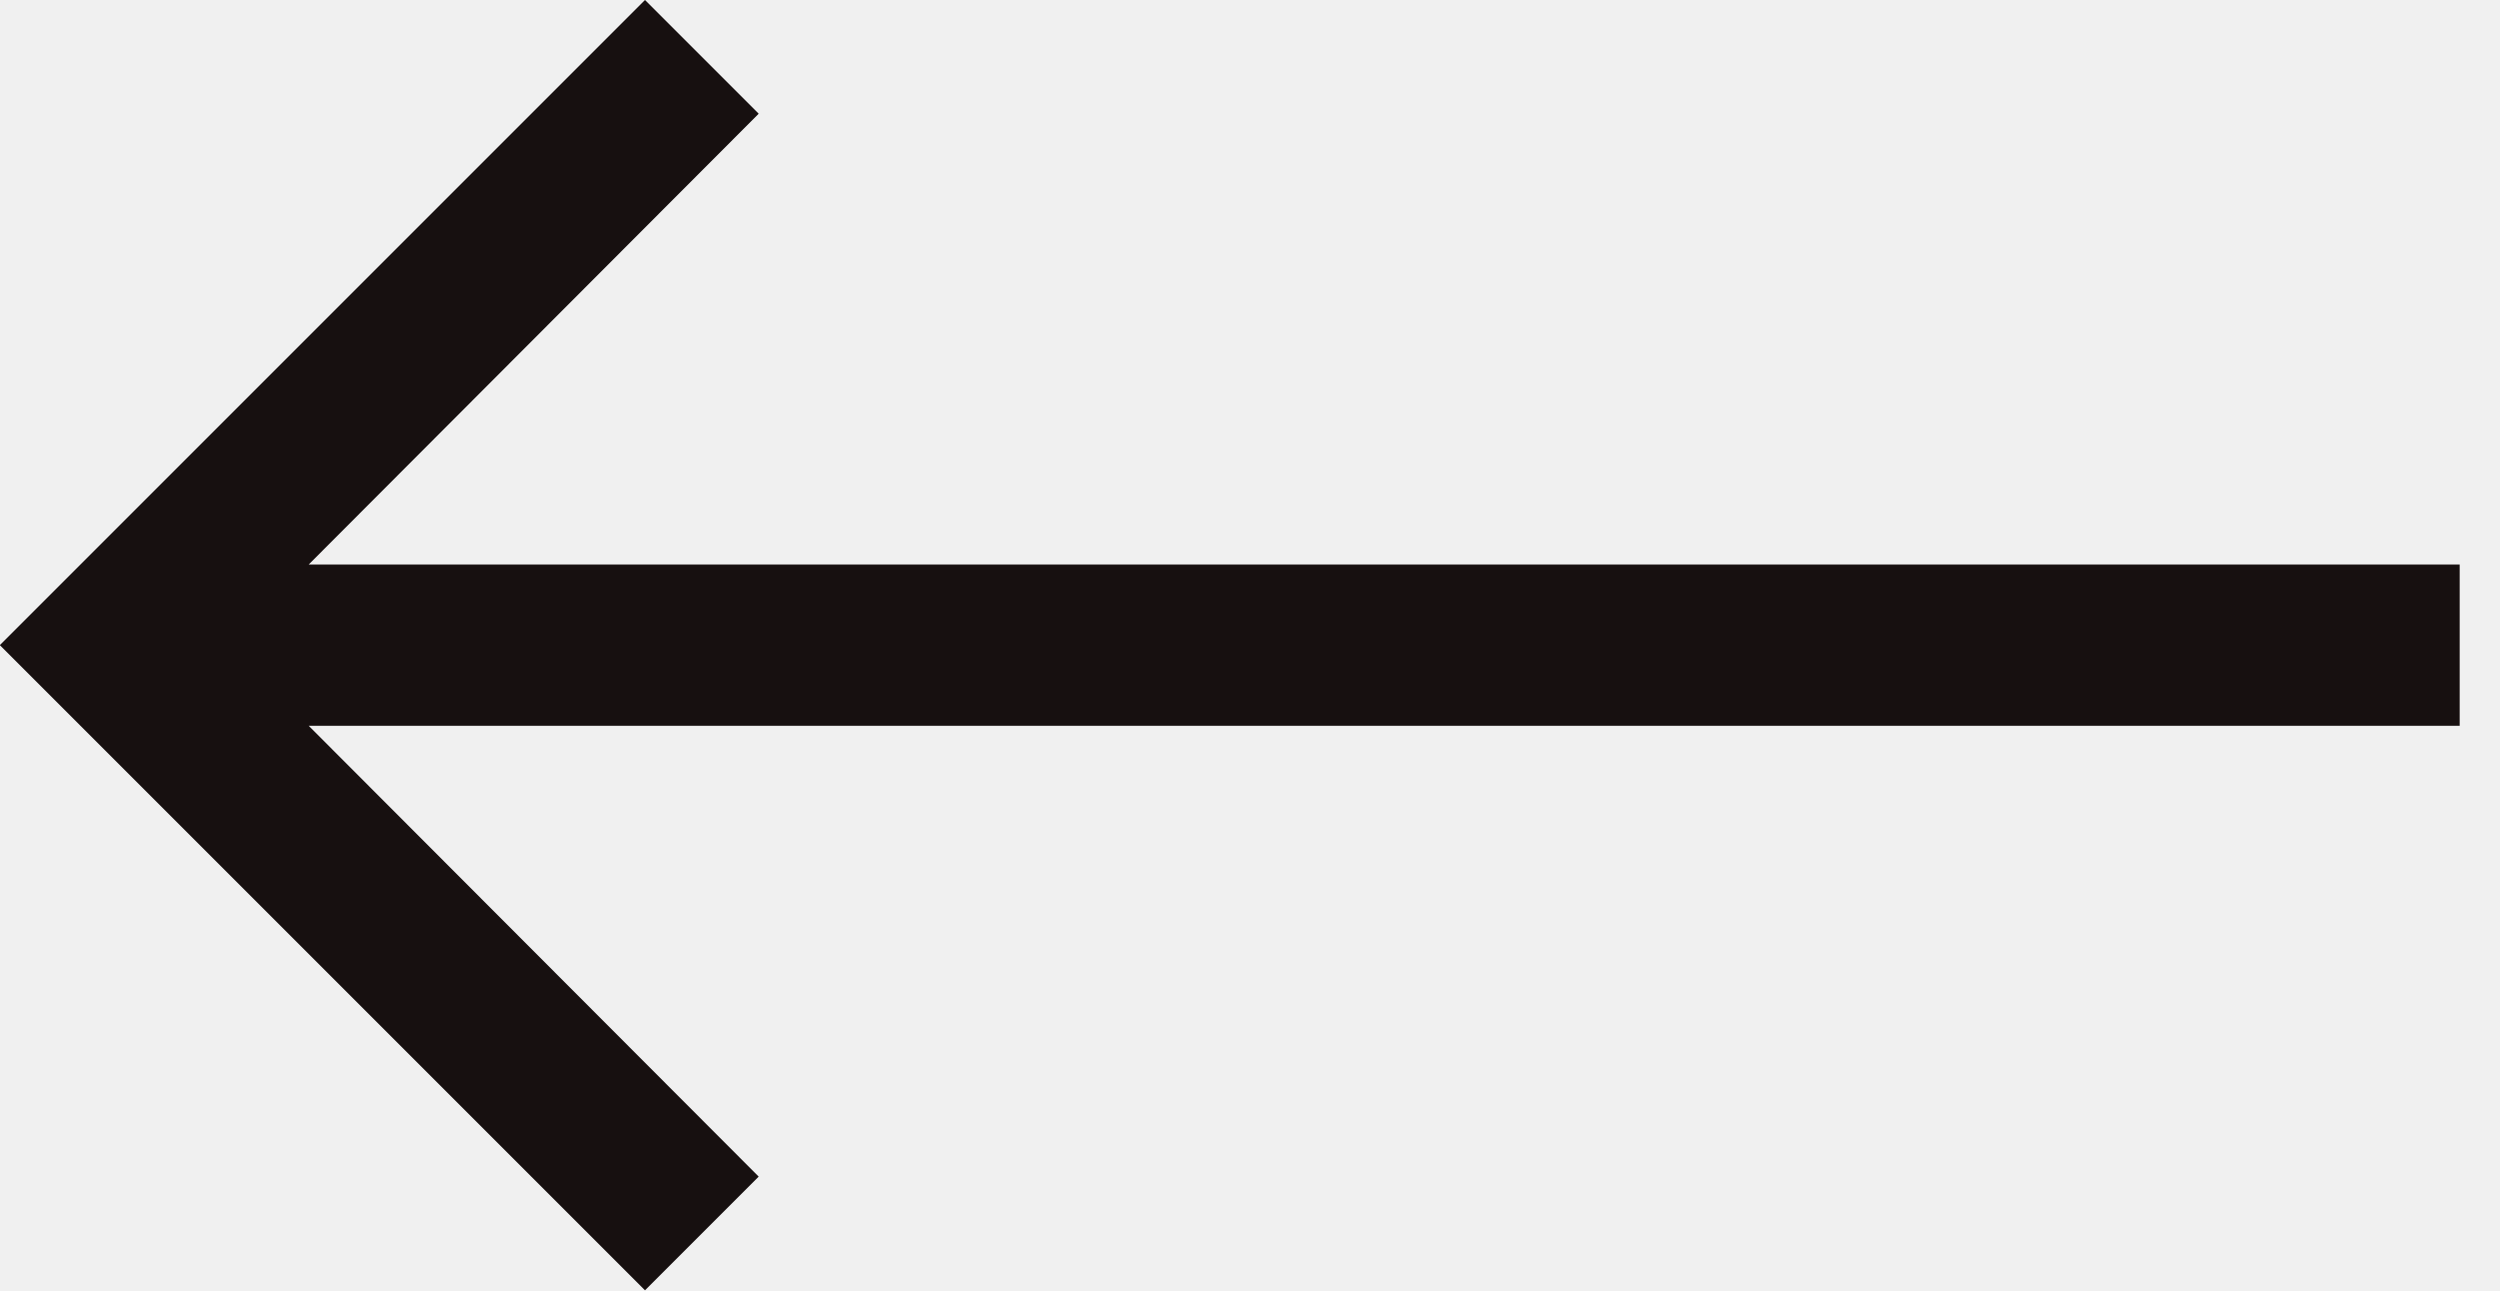
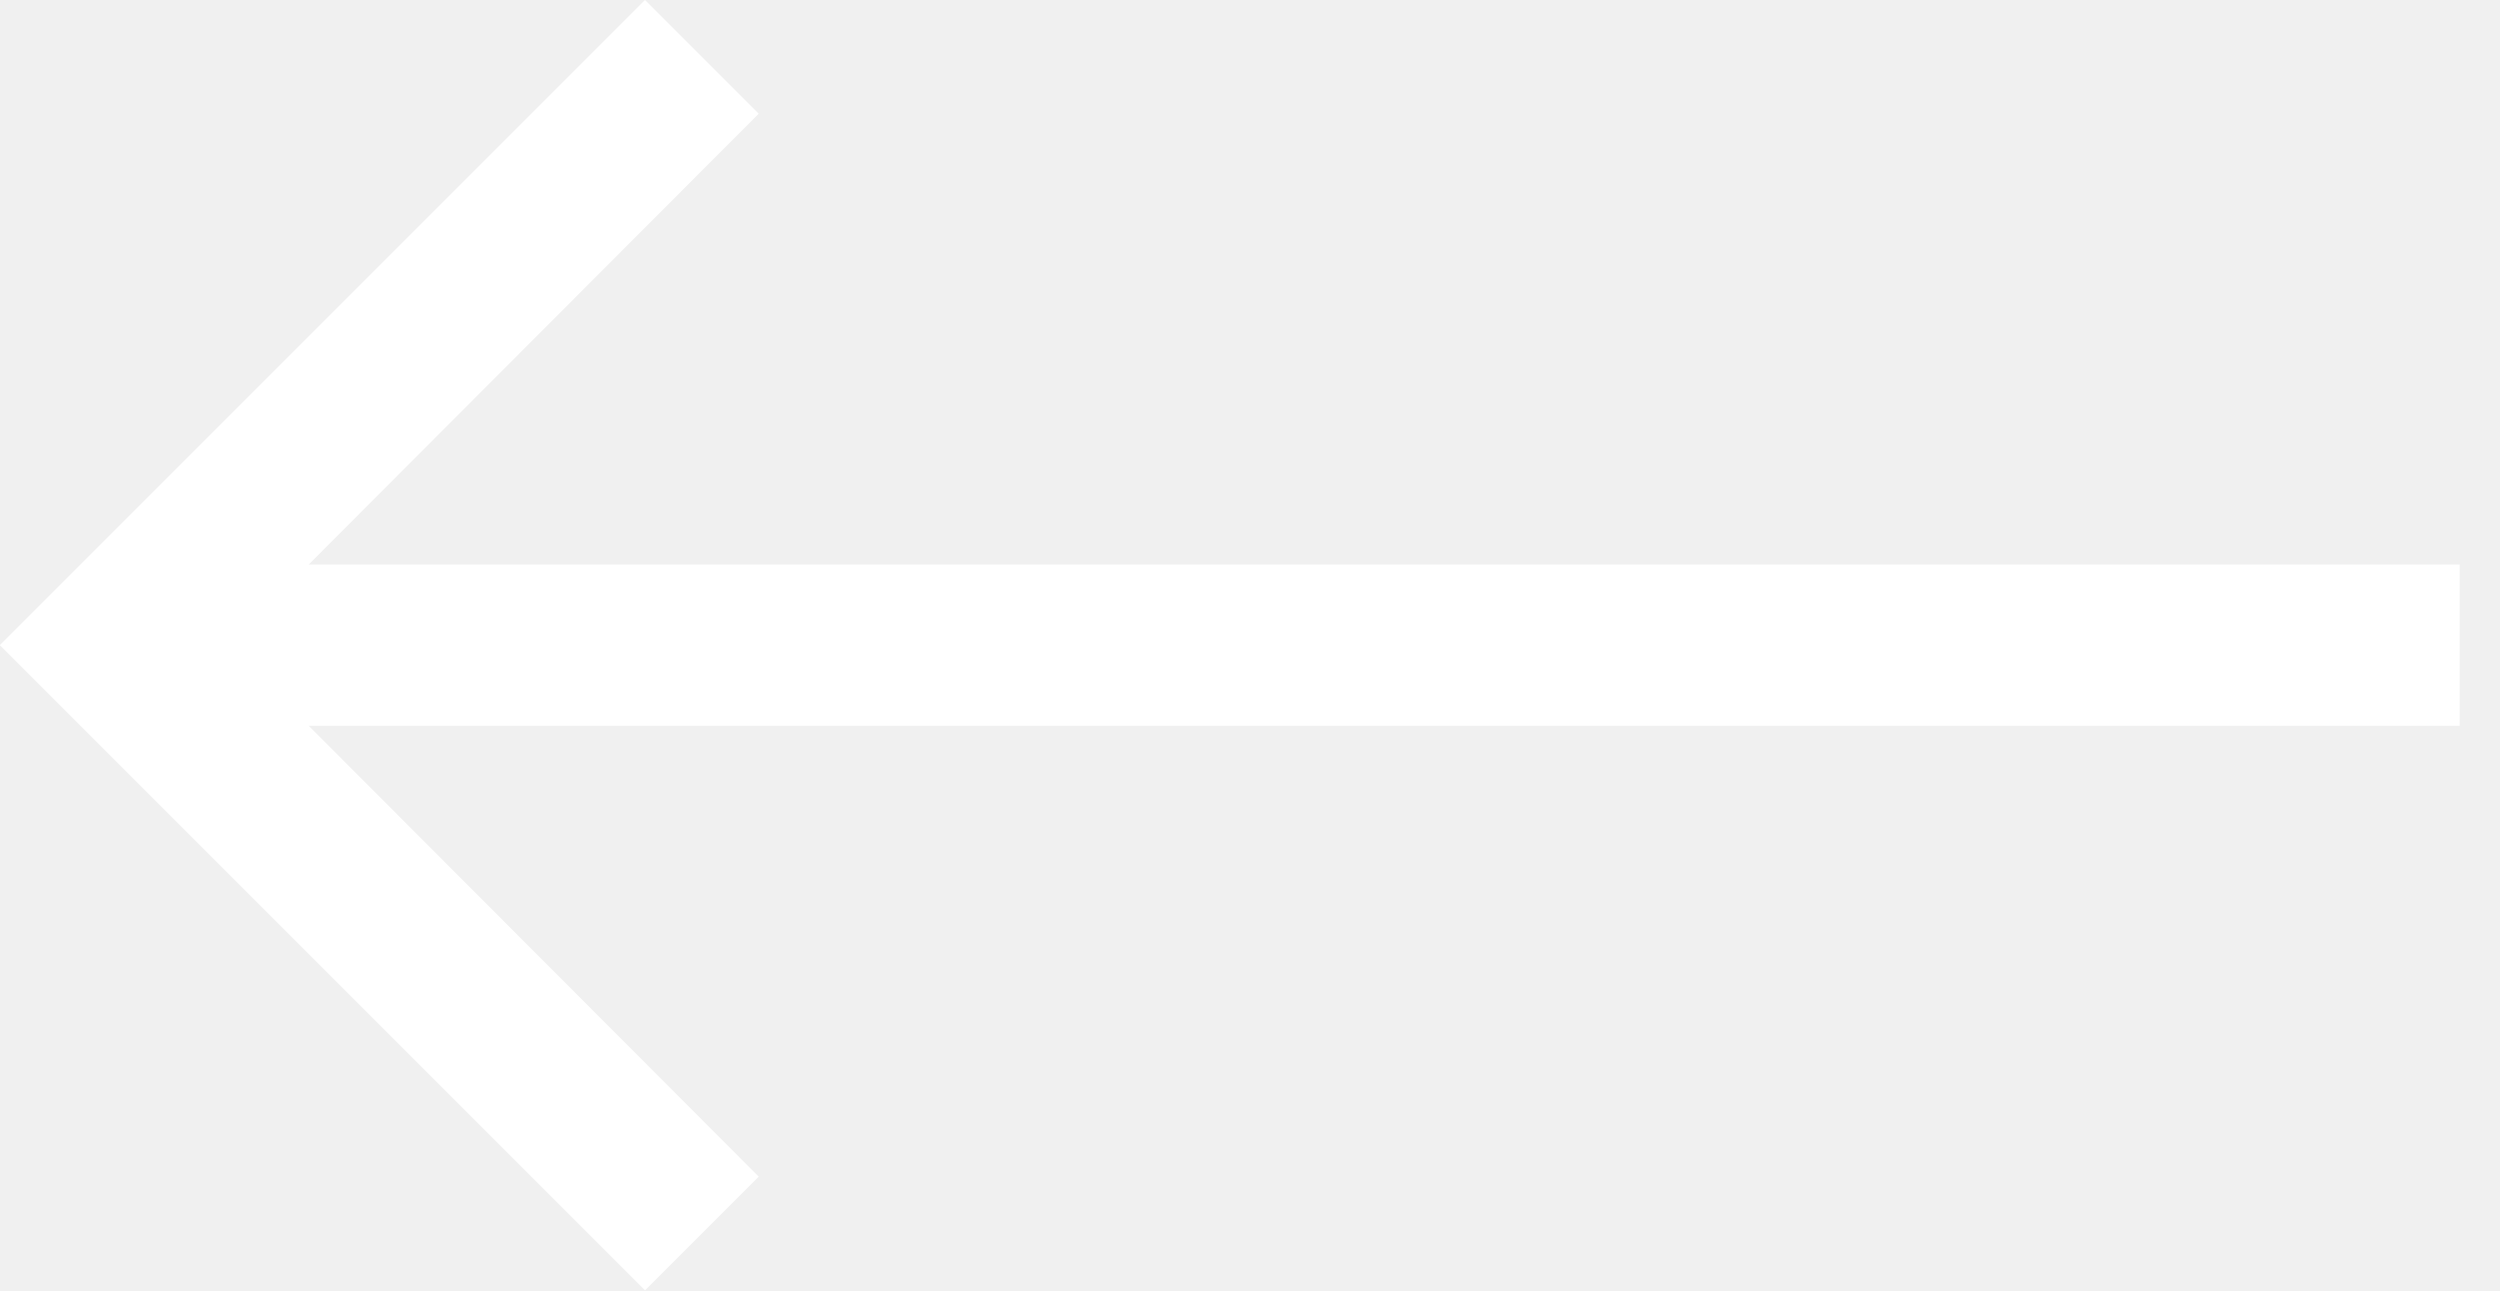
<svg xmlns="http://www.w3.org/2000/svg" width="31" height="16" viewBox="0 0 31 16" fill="none">
-   <path d="M7.998 16L9.408 14.59L3.828 9L30.5 9V7L3.828 7L9.408 1.41L7.998 0L-0.002 8L7.998 16Z" fill="#171010" />
+   <path d="M7.998 16L9.408 14.59L3.828 9L30.5 9V7L3.828 7L9.408 1.41L7.998 0L-0.002 8L7.998 16Z" fill="#fff" />
</svg>
